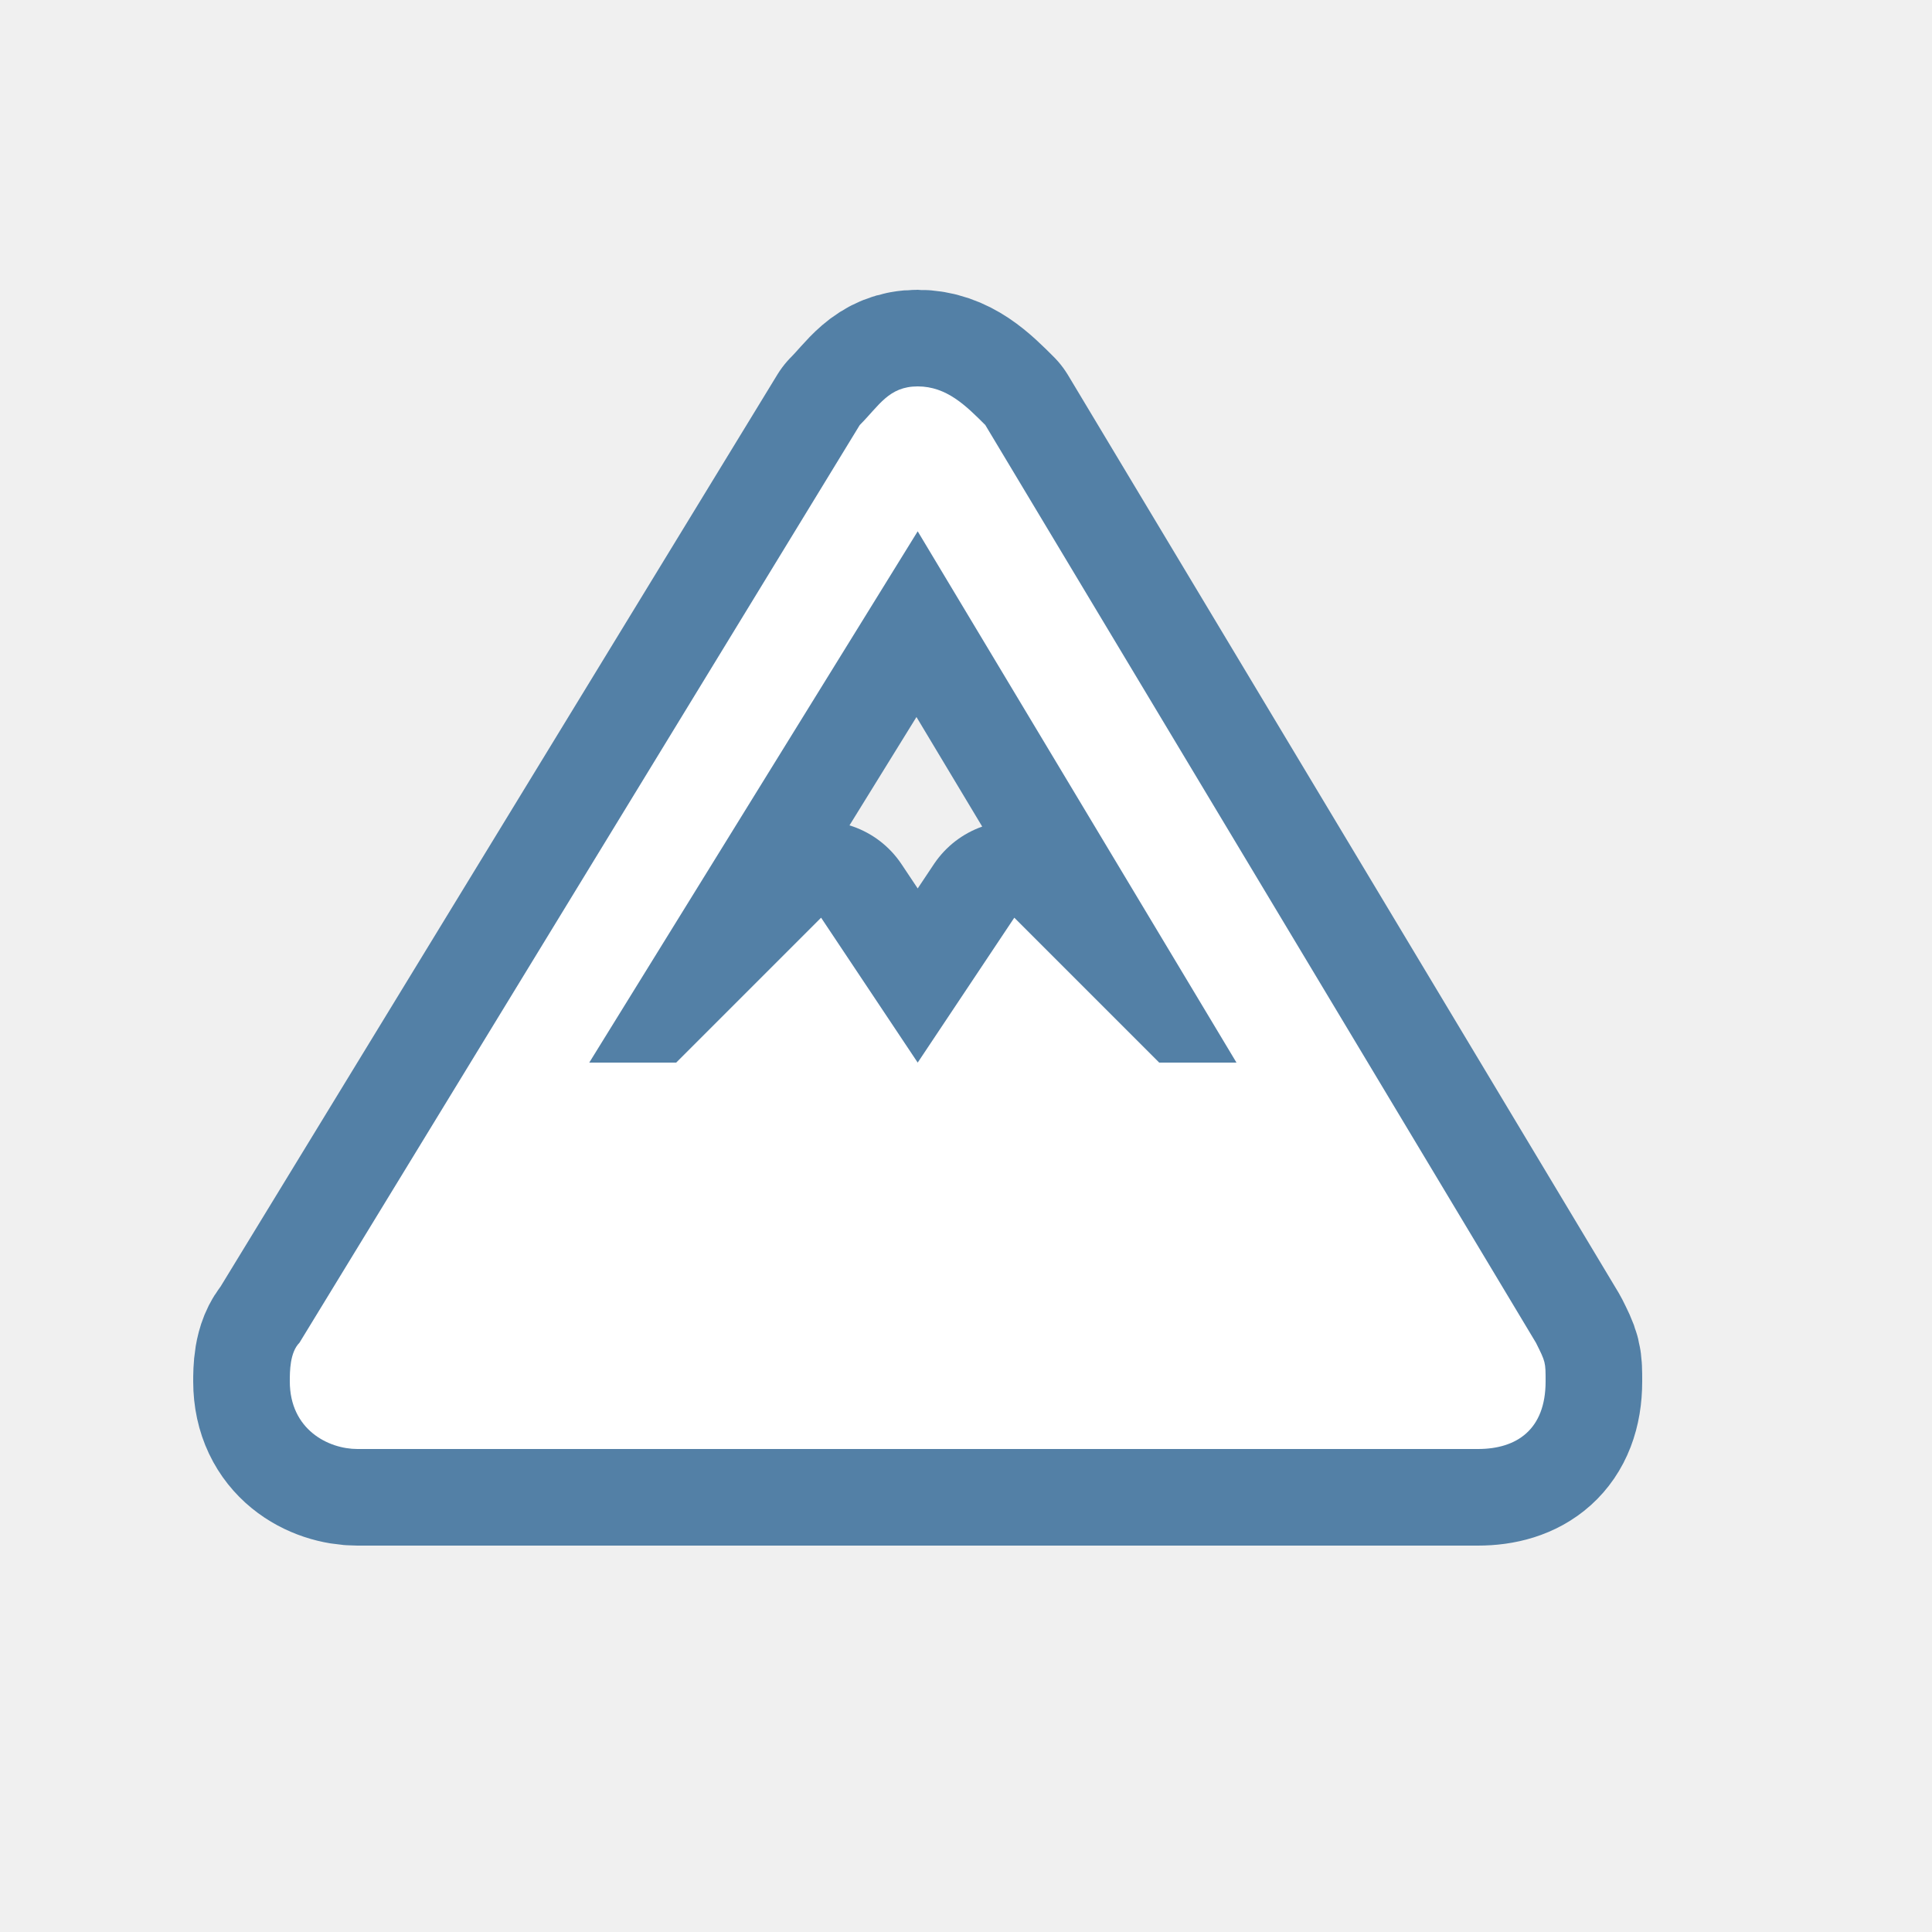
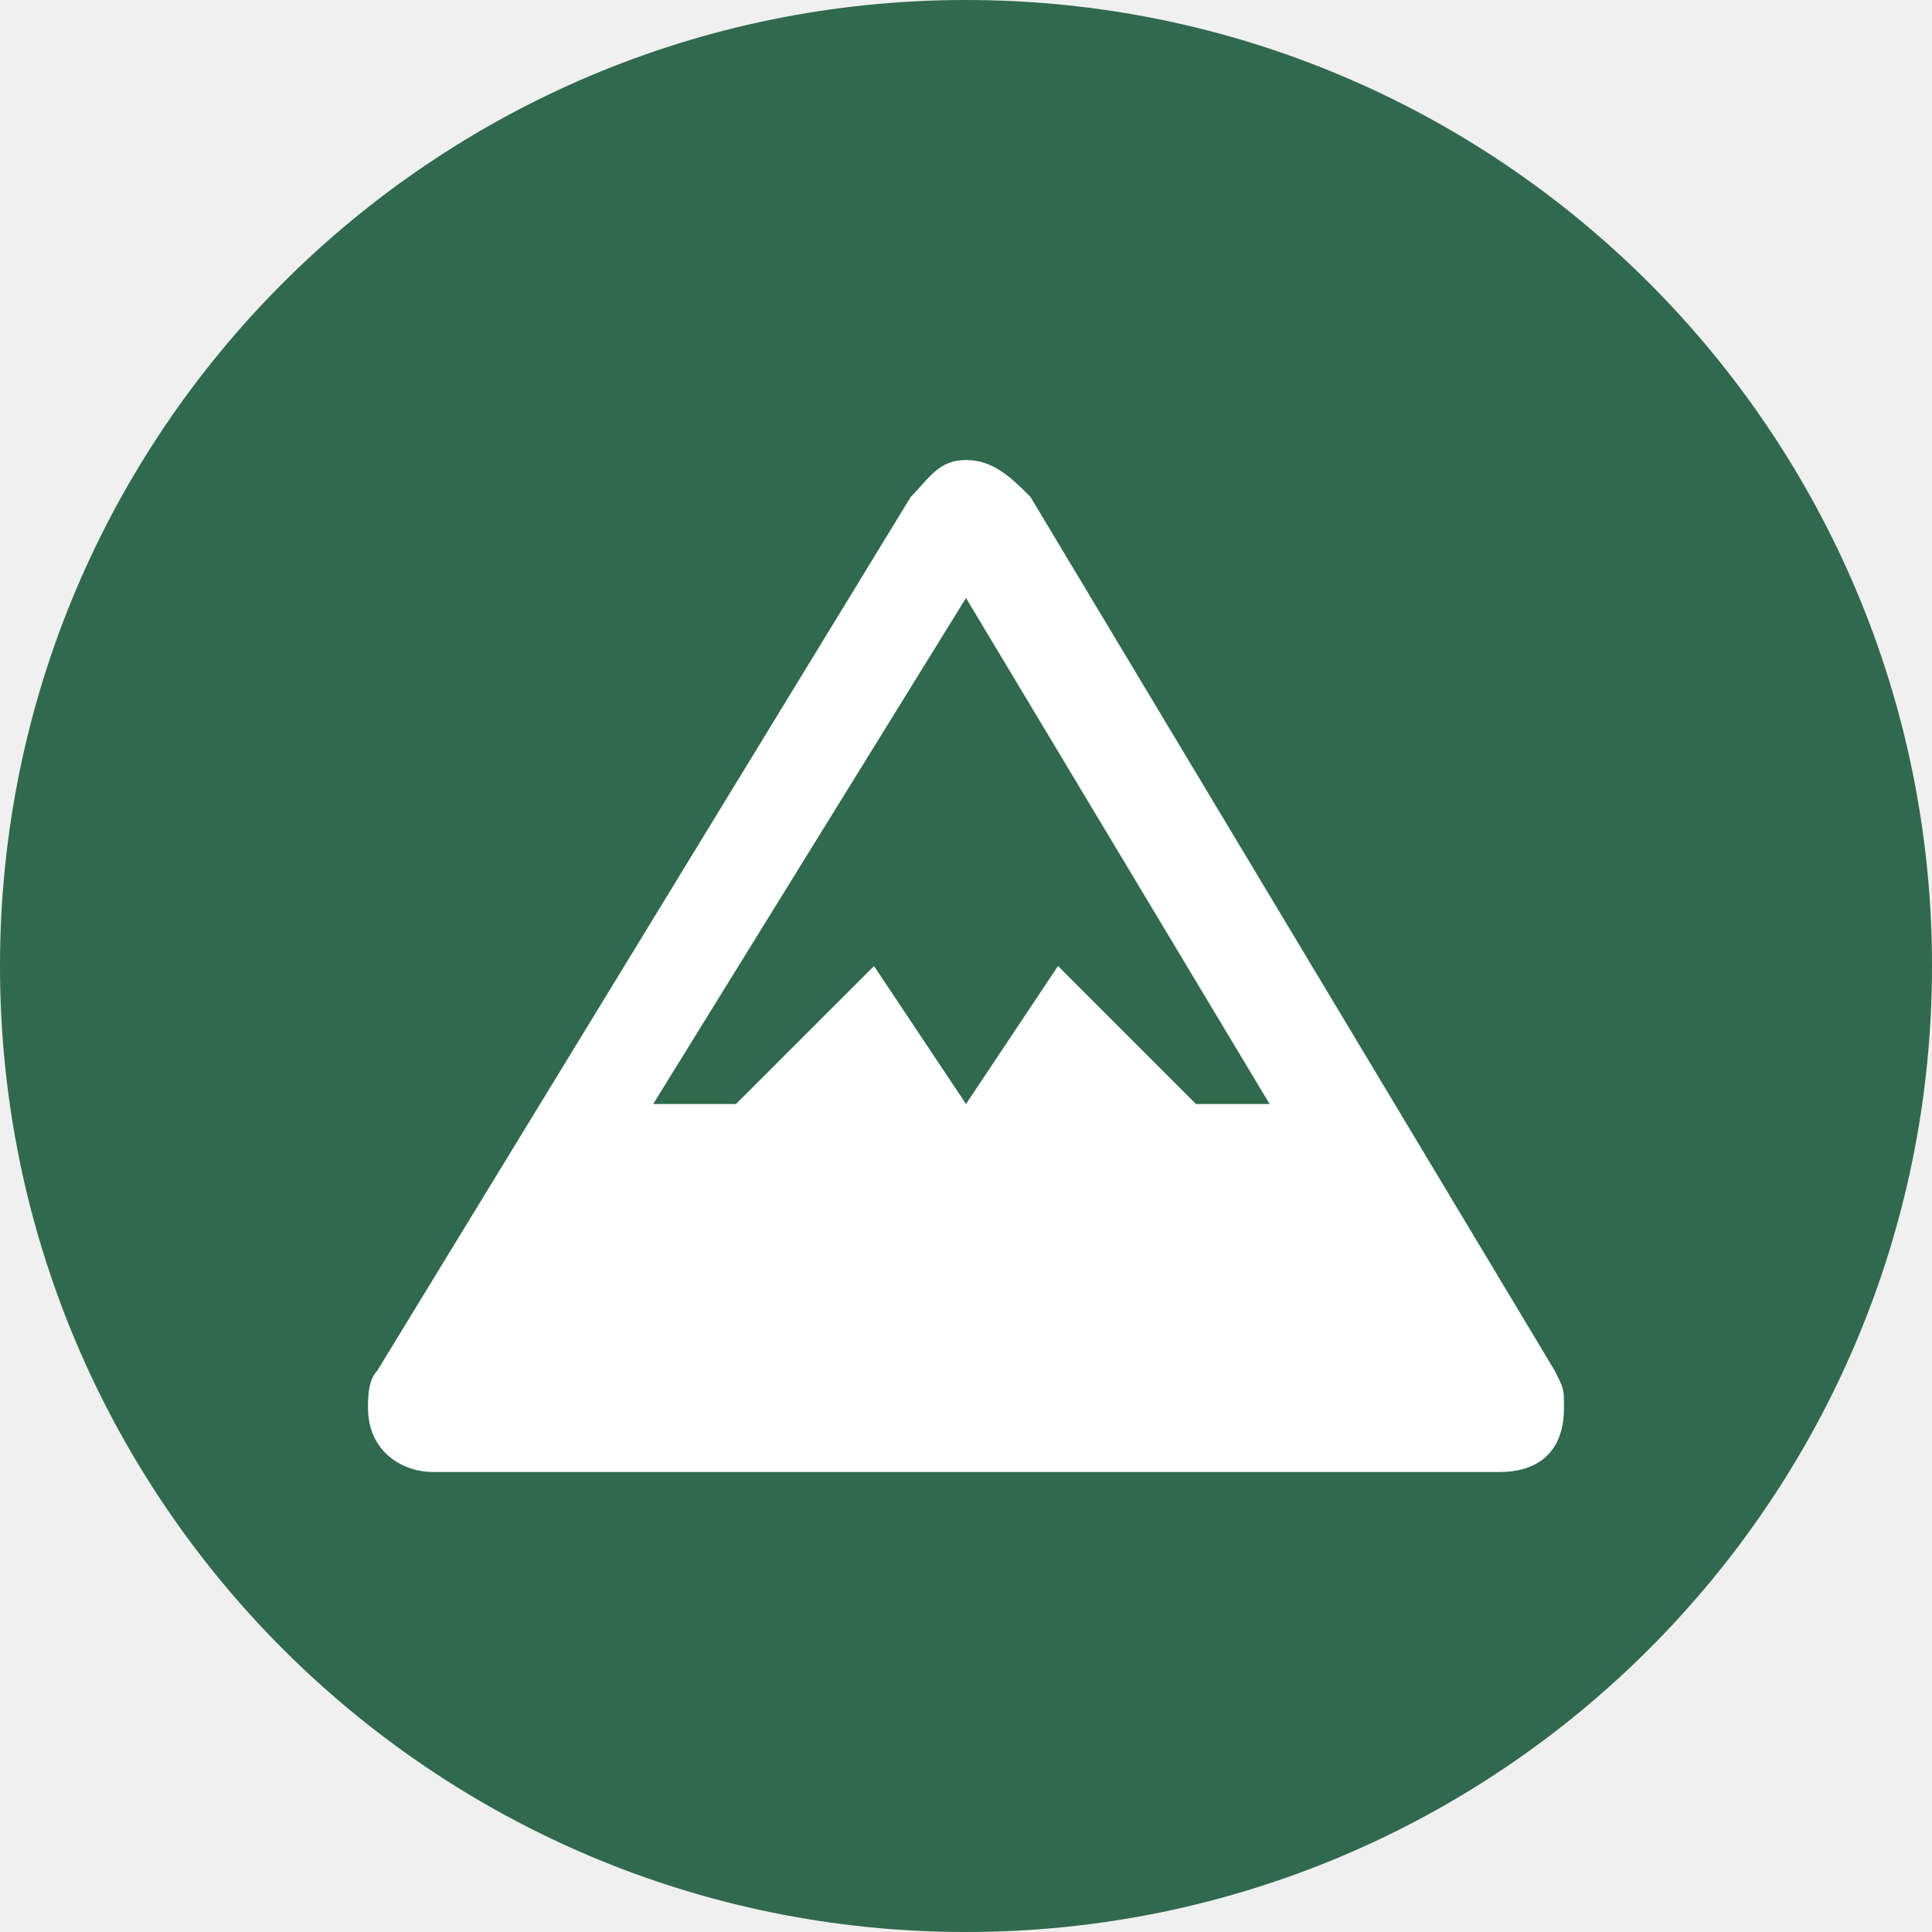
- <svg xmlns="http://www.w3.org/2000/svg" viewBox="0 0 20 20" height="20" width="20">
-   <rect fill="none" x="0" y="0" width="20" height="20" />
-   <path fill="#5380a6" transform="translate(2 2)" d="M7.5,2C7.2,2,7.1,2.2,6.9,2.4  l-5.8,9.5C1,12,1,12.2,1,12.3C1,12.8,1.4,13,1.7,13h11.6c0.4,0,0.7-0.2,0.7-0.7c0-0.2,0-0.2-0.1-0.4L8.2,2.4C8,2.2,7.8,2,7.5,2z   M7.5,3.5L10.8,9H10L8.5,7.5L7.5,9l-1-1.5L5,9H4.1L7.5,3.5z" style="stroke-linejoin:round;stroke-miterlimit:4;" stroke="#5380a6" stroke-width="2" />
-   <path fill="#ffffff" transform="translate(2 2)" d="M7.5,2C7.2,2,7.1,2.2,6.9,2.4  l-5.8,9.5C1,12,1,12.2,1,12.3C1,12.8,1.4,13,1.7,13h11.6c0.4,0,0.7-0.2,0.7-0.7c0-0.2,0-0.2-0.1-0.4L8.2,2.4C8,2.2,7.8,2,7.5,2z   M7.5,3.5L10.8,9H10L8.5,7.5L7.5,9l-1-1.5L5,9H4.1L7.5,3.5z" />
+ <svg xmlns="http://www.w3.org/2000/svg" viewBox="0 0 21 21" height="21" width="21">
+   <rect fill="none" x="0" y="0" width="21" height="21" />
+   <rect x="0" y="0" width="21" height="21" rx="10.5" ry="10.5" fill="#30694d" />
+   <path fill="#ffffff" transform="translate(3 3)" d="M7.5,2C7.2,2,7.1,2.2,6.9,2.4  l-5.8,9.5C1,12,1,12.2,1,12.3C1,12.8,1.4,13,1.7,13h11.6c0.4,0,0.7-0.2,0.7-0.7c0-0.2,0-0.2-0.1-0.4L8.2,2.4C8,2.2,7.8,2,7.5,2z   M7.5,3.5L10.8,9H10L8.5,7.5L7.5,9l-1-1.5L5,9H4.1L7.5,3.5z" />
</svg>
